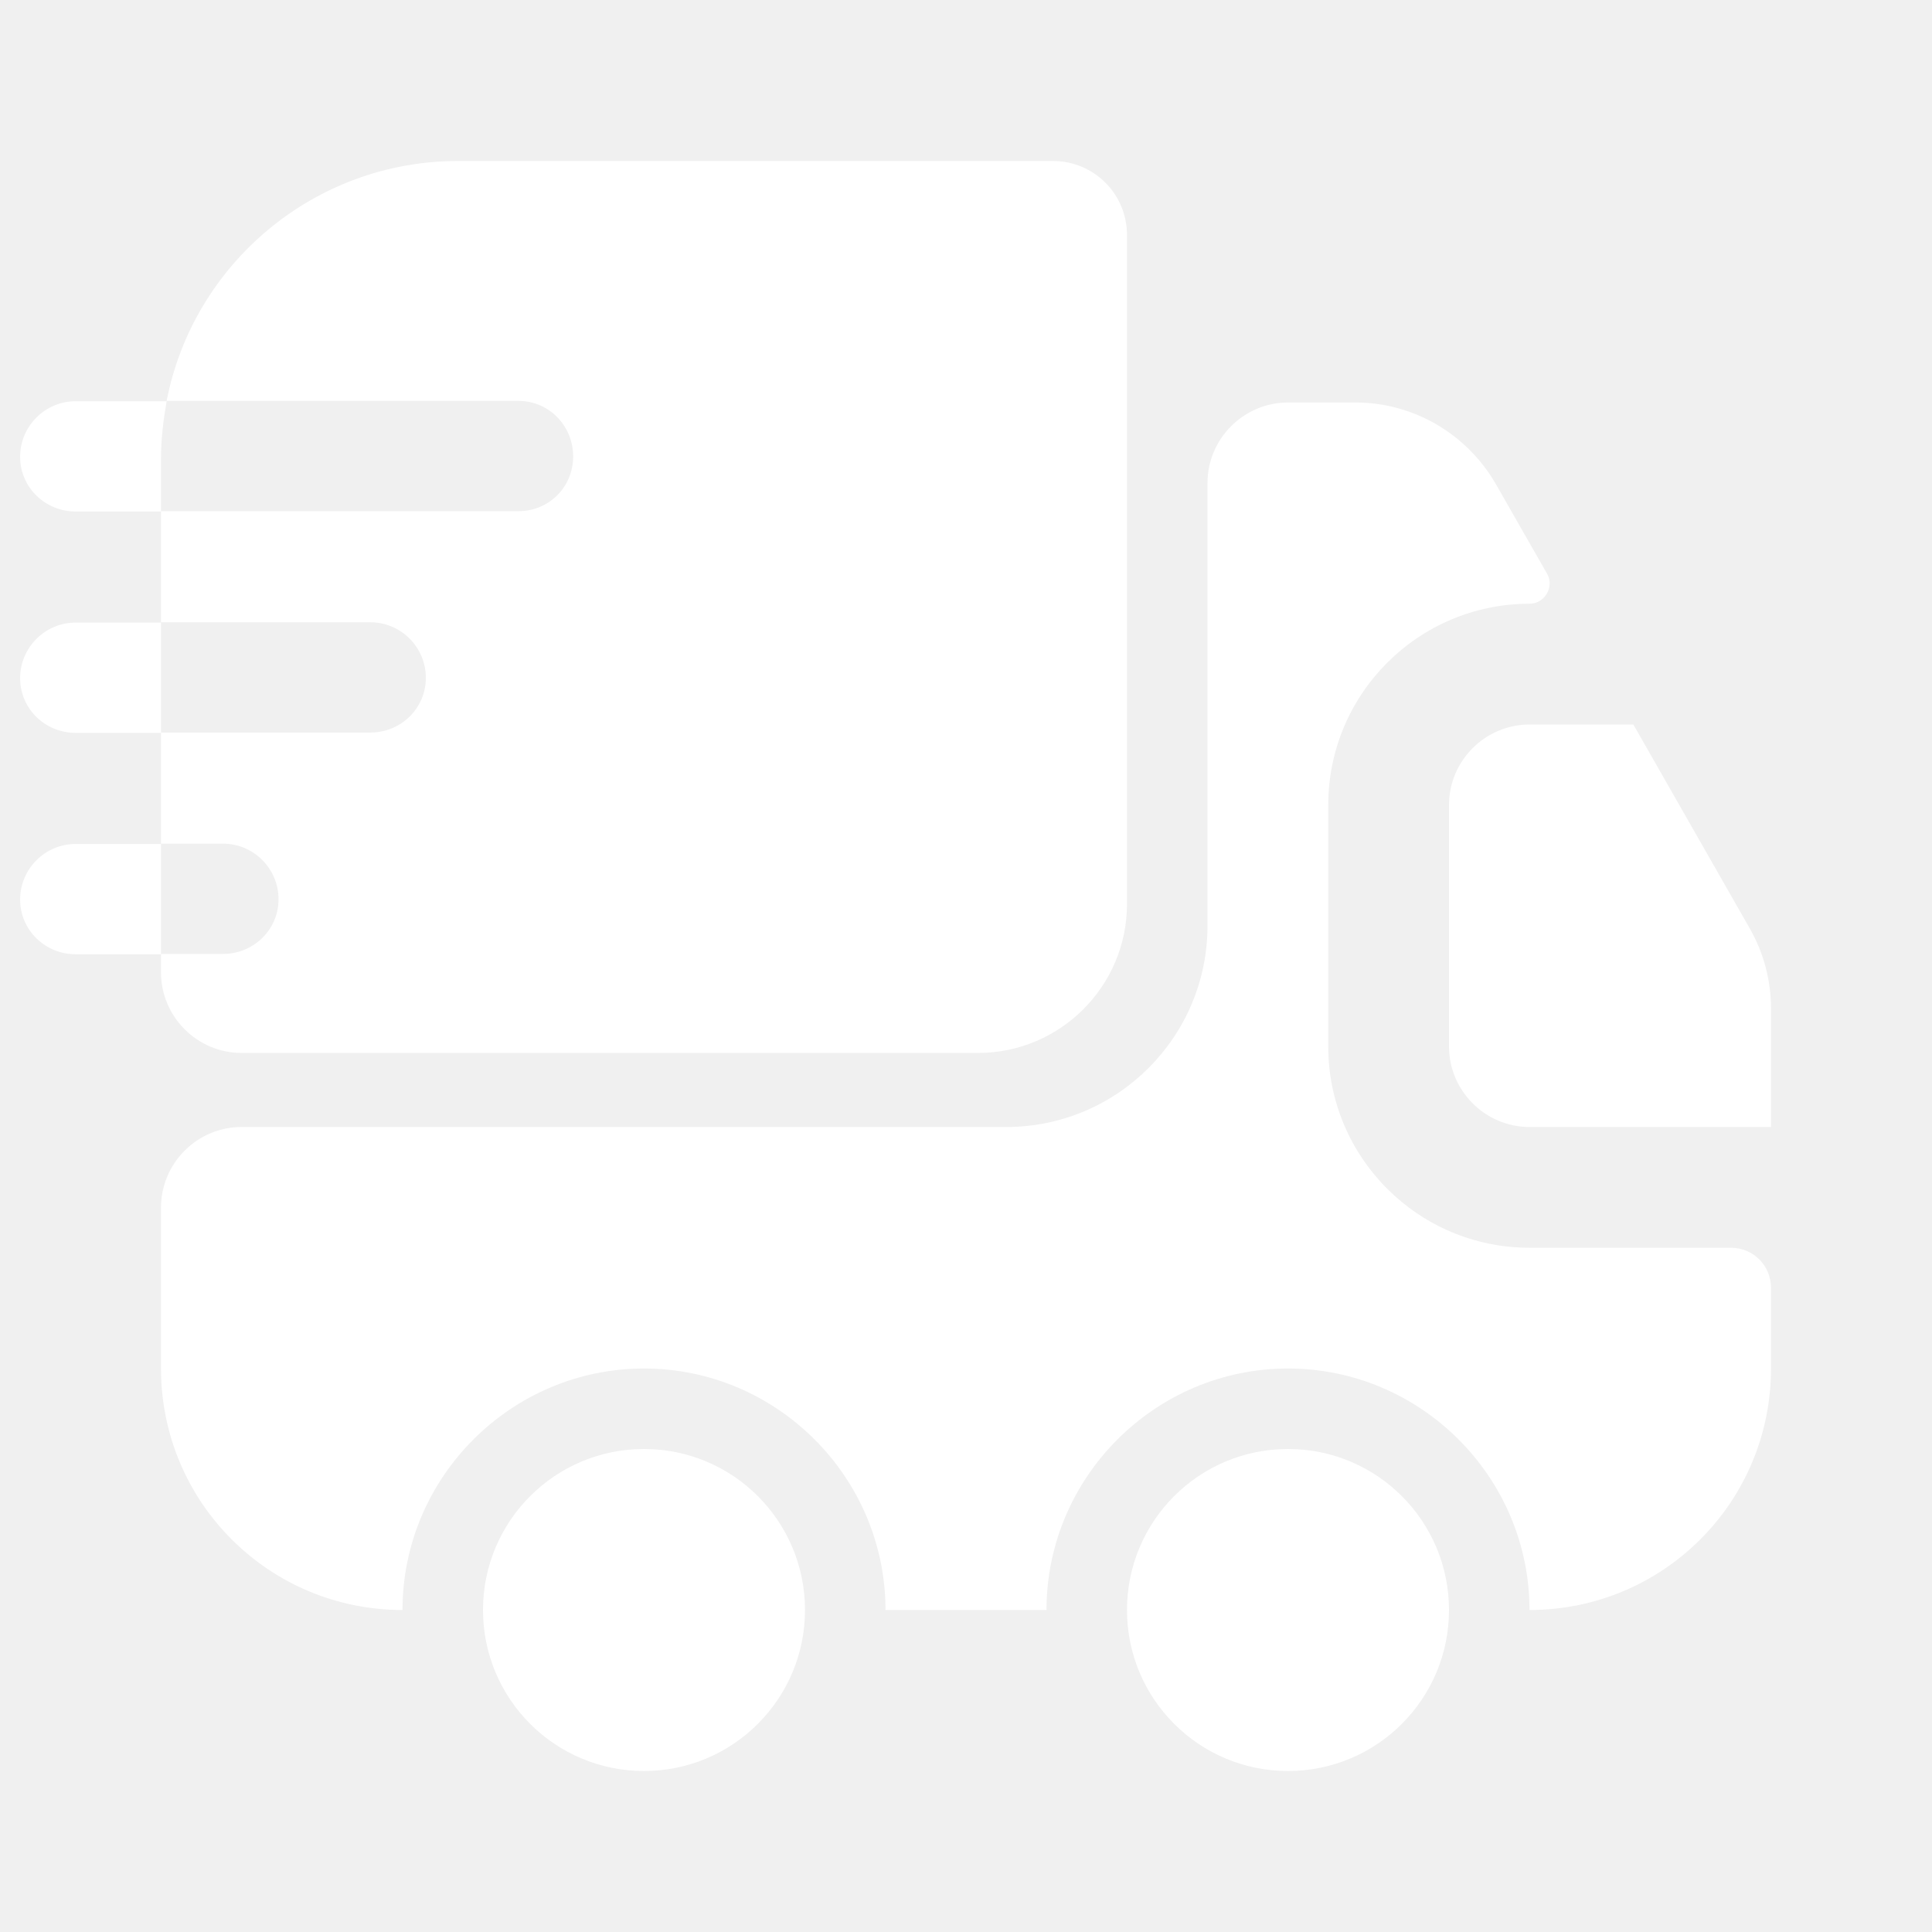
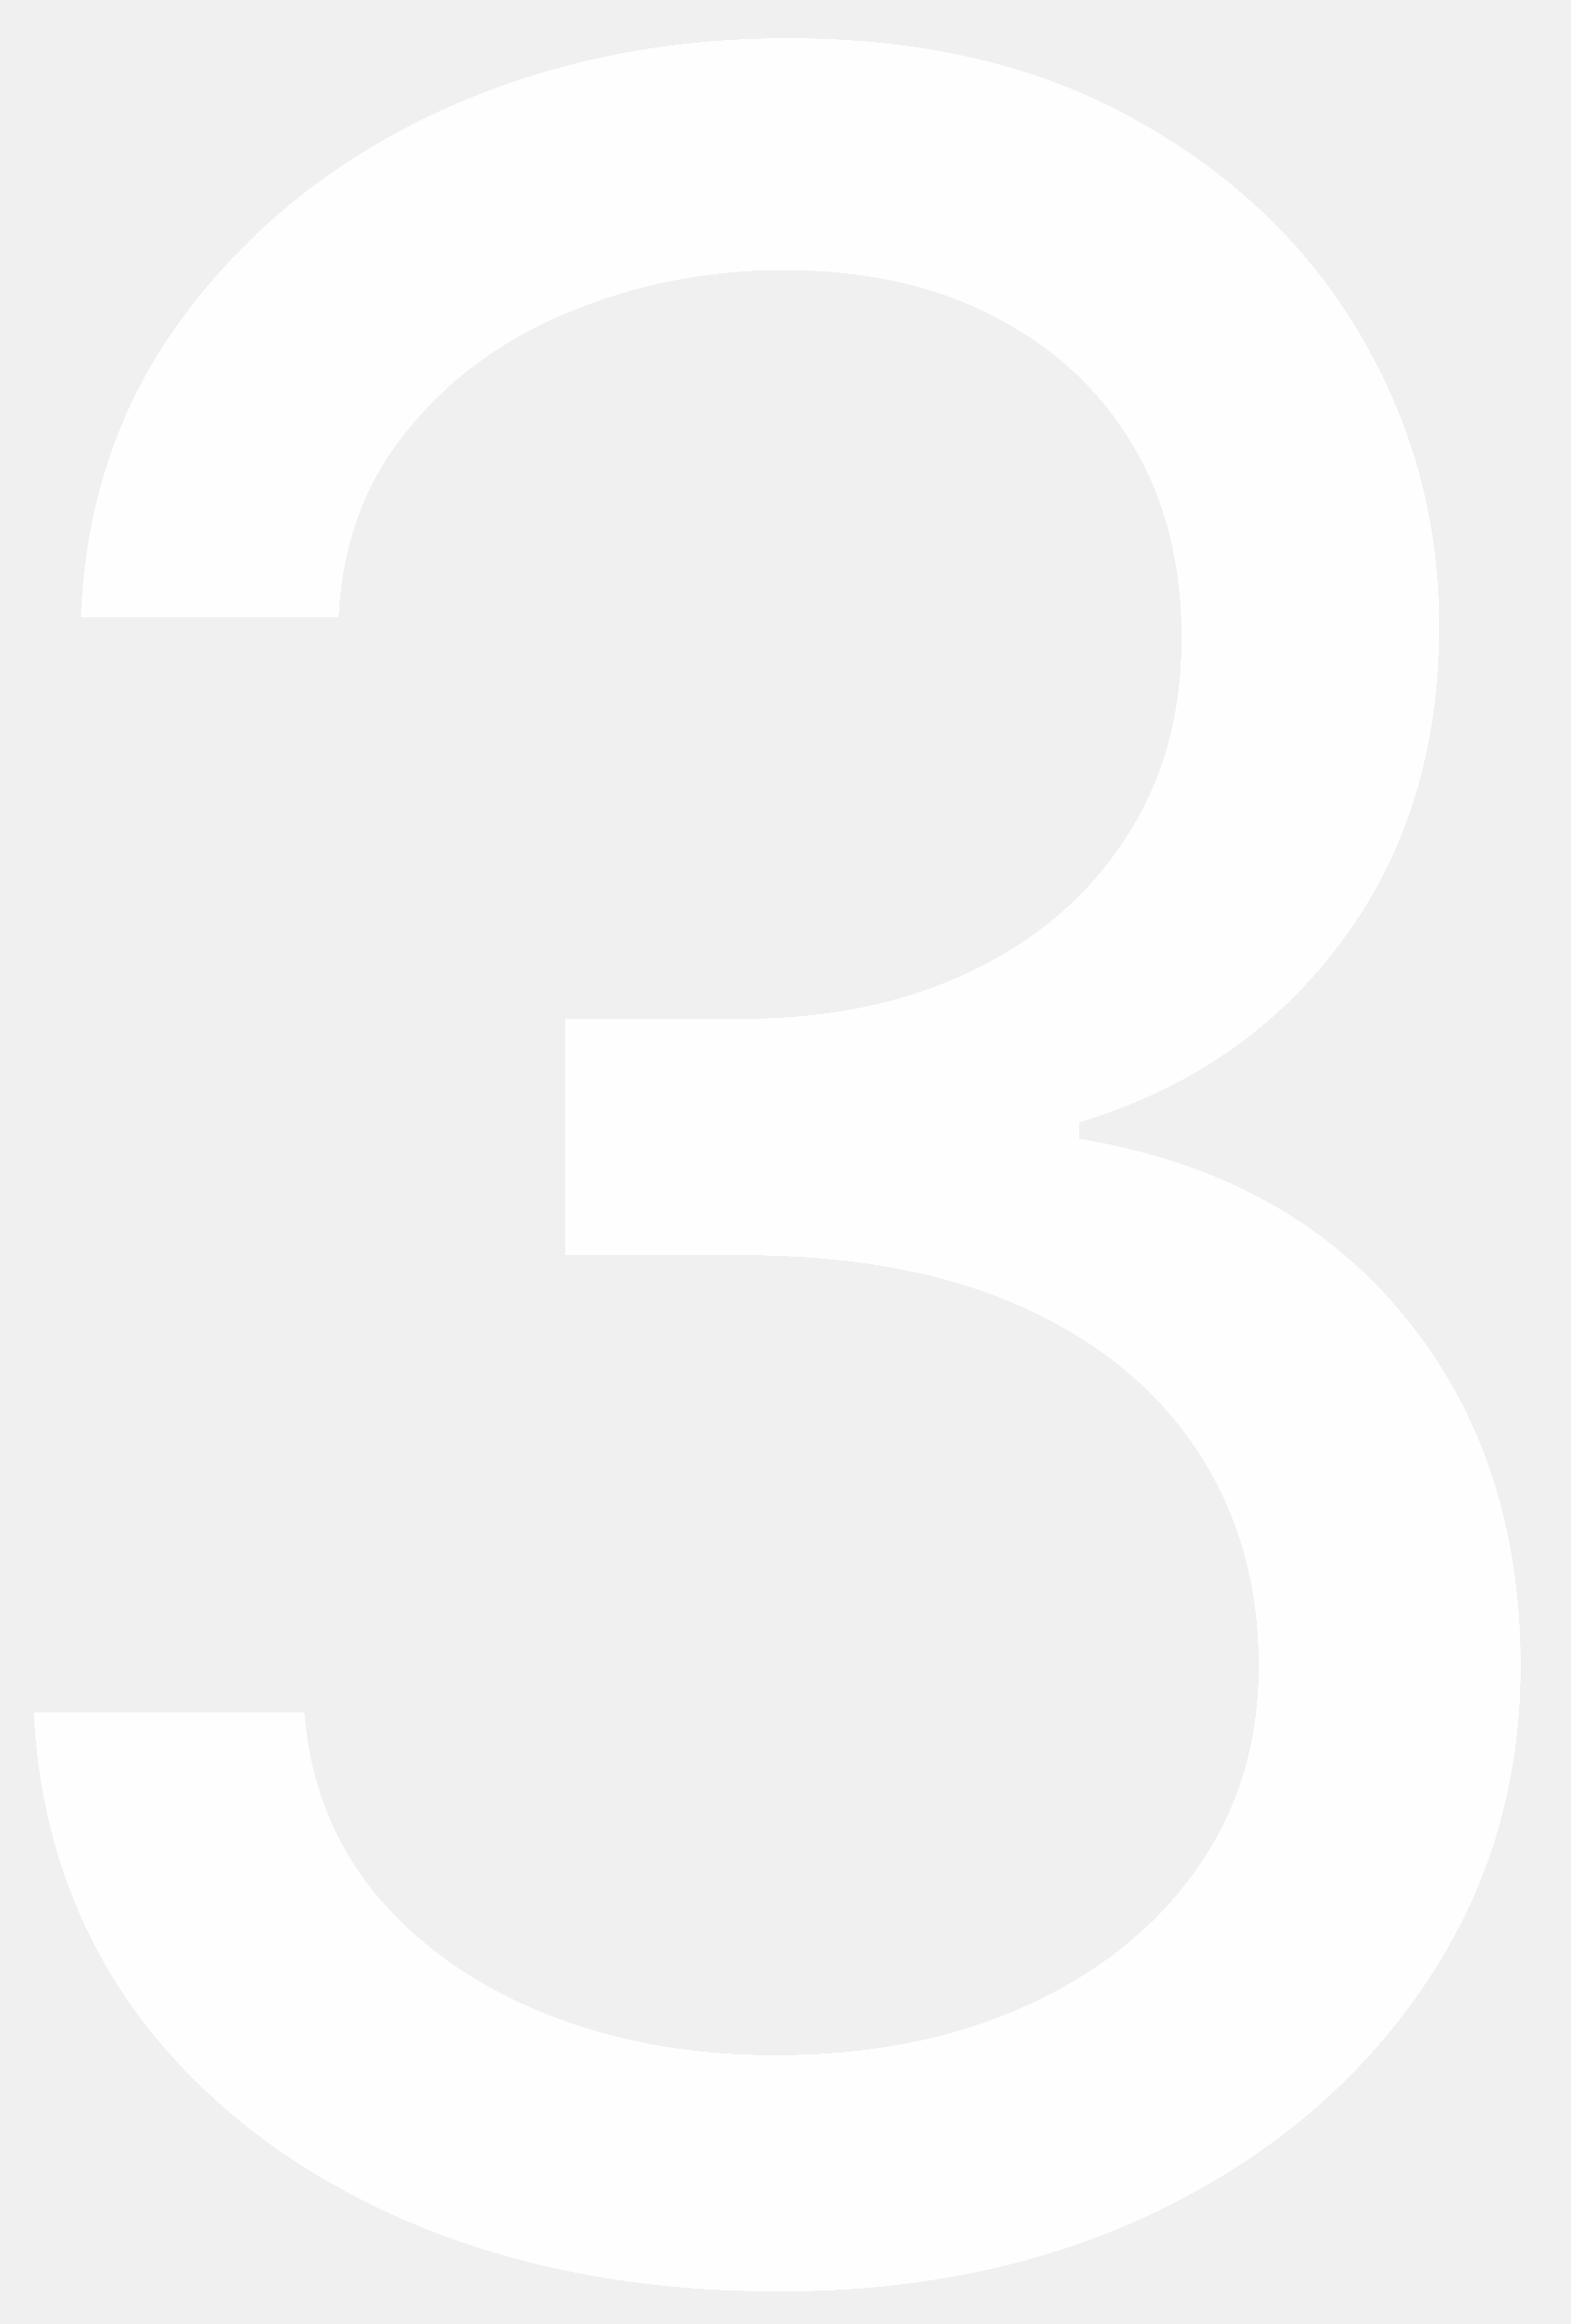
- <svg xmlns="http://www.w3.org/2000/svg" width="24" height="24" viewBox="0 0 24 24" fill="none">
-   <path d="M21.5 15.5C21.78 15.5 22 15.72 22 16V17C22 18.66 20.66 20 19 20C19 18.35 17.65 17 16 17C14.35 17 13 18.35 13 20H11C11 18.35 9.65 17 8 17C6.35 17 5 18.35 5 20C3.34 20 2 18.66 2 17V15C2 14.45 2.45 14 3 14H12.5C13.88 14 15 12.88 15 11.5V6C15 5.45 15.45 5 16 5H16.84C17.56 5 18.22 5.39 18.58 6.01L19.22 7.13C19.31 7.29 19.19 7.5 19 7.5C17.62 7.5 16.5 8.62 16.5 10V13C16.5 14.38 17.62 15.5 19 15.5H21.5Z" fill="white" />
-   <path d="M8 22C9.105 22 10 21.105 10 20C10 18.895 9.105 18 8 18C6.895 18 6 18.895 6 20C6 21.105 6.895 22 8 22Z" fill="white" />
-   <path d="M16 22C17.105 22 18 21.105 18 20C18 18.895 17.105 18 16 18C14.895 18 14 18.895 14 20C14 21.105 14.895 22 16 22Z" fill="white" />
-   <path d="M22 12.53V14H19C18.45 14 18 13.55 18 13V10C18 9.45 18.45 9 19 9H20.29L21.74 11.54C21.91 11.84 22 12.18 22 12.53Z" fill="white" />
-   <path d="M13.08 2H5.69C3.9 2 2.4 3.28 2.07 4.98H6.44C6.82 4.98 7.12 5.29 7.12 5.67C7.12 6.05 6.82 6.35 6.44 6.35H2V7.73H4.6C4.98 7.73 5.29 8.04 5.29 8.42C5.29 8.8 4.98 9.1 4.6 9.1H2V10.48H2.77C3.15 10.48 3.46 10.79 3.46 11.17C3.46 11.55 3.15 11.85 2.77 11.85H2V12.08C2 12.63 2.45 13.08 3 13.08H12.15C13.17 13.08 14 12.25 14 11.23V2.92C14 2.41 13.59 2 13.08 2Z" fill="white" />
-   <path d="M2.07 4.984H1.92H0.94C0.56 4.984 0.25 5.294 0.25 5.674C0.25 6.054 0.56 6.354 0.94 6.354H1.85H2V5.694C2 5.454 2.03 5.214 2.07 4.984Z" fill="white" />
-   <path d="M1.85 7.734H0.94C0.56 7.734 0.25 8.044 0.25 8.424C0.25 8.804 0.56 9.104 0.94 9.104H1.85H2V7.734H1.85Z" fill="white" />
-   <path d="M1.85 10.484H0.94C0.56 10.484 0.25 10.794 0.25 11.174C0.25 11.554 0.56 11.854 0.94 11.854H1.85H2V10.484H1.85Z" fill="white" />
+ <svg xmlns="http://www.w3.org/2000/svg" width="25" height="37" viewBox="0 0 25 37" fill="none">
+   <path d="M12.409 36.477C10.159 36.477 8.153 36.091 6.392 35.318C4.642 34.545 3.25 33.472 2.216 32.097C1.193 30.71 0.636 29.102 0.545 27.273H4.841C4.932 28.398 5.318 29.369 6 30.188C6.682 30.994 7.574 31.619 8.676 32.062C9.778 32.506 11 32.727 12.341 32.727C13.841 32.727 15.171 32.466 16.329 31.943C17.489 31.421 18.398 30.693 19.057 29.761C19.716 28.829 20.046 27.75 20.046 26.523C20.046 25.239 19.727 24.108 19.091 23.131C18.454 22.142 17.523 21.369 16.296 20.812C15.068 20.256 13.568 19.977 11.796 19.977H9V16.227H11.796C13.182 16.227 14.398 15.977 15.443 15.477C16.5 14.977 17.324 14.273 17.915 13.364C18.517 12.454 18.818 11.386 18.818 10.159C18.818 8.977 18.557 7.949 18.034 7.074C17.511 6.199 16.773 5.517 15.818 5.028C14.875 4.54 13.761 4.295 12.477 4.295C11.273 4.295 10.136 4.517 9.068 4.96C8.011 5.392 7.148 6.023 6.477 6.852C5.807 7.67 5.443 8.659 5.386 9.818H1.295C1.364 7.989 1.915 6.386 2.949 5.011C3.983 3.625 5.335 2.545 7.006 1.773C8.688 1 10.534 0.614 12.546 0.614C14.704 0.614 16.557 1.051 18.102 1.926C19.648 2.79 20.835 3.932 21.665 5.352C22.494 6.773 22.909 8.307 22.909 9.955C22.909 11.921 22.392 13.597 21.358 14.983C20.335 16.369 18.943 17.329 17.182 17.864V18.136C19.386 18.5 21.108 19.438 22.347 20.949C23.585 22.449 24.204 24.307 24.204 26.523C24.204 28.421 23.688 30.125 22.653 31.636C21.631 33.136 20.233 34.318 18.46 35.182C16.688 36.045 14.671 36.477 12.409 36.477Z" fill="#FEFEFE" />
+   <path d="M12.409 36.477C10.159 36.477 8.153 36.091 6.392 35.318C4.642 34.545 3.25 33.472 2.216 32.097C1.193 30.71 0.636 29.102 0.545 27.273H4.841C4.932 28.398 5.318 29.369 6 30.188C6.682 30.994 7.574 31.619 8.676 32.062C9.778 32.506 11 32.727 12.341 32.727C13.841 32.727 15.171 32.466 16.329 31.943C17.489 31.421 18.398 30.693 19.057 29.761C19.716 28.829 20.046 27.75 20.046 26.523C20.046 25.239 19.727 24.108 19.091 23.131C18.454 22.142 17.523 21.369 16.296 20.812C15.068 20.256 13.568 19.977 11.796 19.977H9V16.227H11.796C13.182 16.227 14.398 15.977 15.443 15.477C16.5 14.977 17.324 14.273 17.915 13.364C18.517 12.454 18.818 11.386 18.818 10.159C18.818 8.977 18.557 7.949 18.034 7.074C17.511 6.199 16.773 5.517 15.818 5.028C14.875 4.54 13.761 4.295 12.477 4.295C11.273 4.295 10.136 4.517 9.068 4.96C8.011 5.392 7.148 6.023 6.477 6.852C5.807 7.67 5.443 8.659 5.386 9.818H1.295C1.364 7.989 1.915 6.386 2.949 5.011C3.983 3.625 5.335 2.545 7.006 1.773C8.688 1 10.534 0.614 12.546 0.614C14.704 0.614 16.557 1.051 18.102 1.926C19.648 2.79 20.835 3.932 21.665 5.352C22.494 6.773 22.909 8.307 22.909 9.955C22.909 11.921 22.392 13.597 21.358 14.983C20.335 16.369 18.943 17.329 17.182 17.864V18.136C19.386 18.5 21.108 19.438 22.347 20.949C23.585 22.449 24.204 24.307 24.204 26.523C24.204 28.421 23.688 30.125 22.653 31.636C21.631 33.136 20.233 34.318 18.46 35.182C16.688 36.045 14.671 36.477 12.409 36.477Z" fill="#FEFEFE" />
+   <path d="M12.409 36.477C10.159 36.477 8.153 36.091 6.392 35.318C4.642 34.545 3.25 33.472 2.216 32.097C1.193 30.71 0.636 29.102 0.545 27.273H4.841C4.932 28.398 5.318 29.369 6 30.188C6.682 30.994 7.574 31.619 8.676 32.062C9.778 32.506 11 32.727 12.341 32.727C13.841 32.727 15.171 32.466 16.329 31.943C17.489 31.421 18.398 30.693 19.057 29.761C19.716 28.829 20.046 27.75 20.046 26.523C20.046 25.239 19.727 24.108 19.091 23.131C18.454 22.142 17.523 21.369 16.296 20.812C15.068 20.256 13.568 19.977 11.796 19.977H9V16.227H11.796C13.182 16.227 14.398 15.977 15.443 15.477C16.5 14.977 17.324 14.273 17.915 13.364C18.517 12.454 18.818 11.386 18.818 10.159C18.818 8.977 18.557 7.949 18.034 7.074C17.511 6.199 16.773 5.517 15.818 5.028C14.875 4.54 13.761 4.295 12.477 4.295C11.273 4.295 10.136 4.517 9.068 4.96C8.011 5.392 7.148 6.023 6.477 6.852C5.807 7.67 5.443 8.659 5.386 9.818H1.295C1.364 7.989 1.915 6.386 2.949 5.011C3.983 3.625 5.335 2.545 7.006 1.773C8.688 1 10.534 0.614 12.546 0.614C14.704 0.614 16.557 1.051 18.102 1.926C19.648 2.79 20.835 3.932 21.665 5.352C22.494 6.773 22.909 8.307 22.909 9.955C22.909 11.921 22.392 13.597 21.358 14.983C20.335 16.369 18.943 17.329 17.182 17.864V18.136C19.386 18.5 21.108 19.438 22.347 20.949C23.585 22.449 24.204 24.307 24.204 26.523C24.204 28.421 23.688 30.125 22.653 31.636C21.631 33.136 20.233 34.318 18.46 35.182C16.688 36.045 14.671 36.477 12.409 36.477Z" fill="#FEFEFE" />
+   <path d="M12.409 36.477C10.159 36.477 8.153 36.091 6.392 35.318C4.642 34.545 3.25 33.472 2.216 32.097C1.193 30.71 0.636 29.102 0.545 27.273H4.841C4.932 28.398 5.318 29.369 6 30.188C6.682 30.994 7.574 31.619 8.676 32.062C9.778 32.506 11 32.727 12.341 32.727C13.841 32.727 15.171 32.466 16.329 31.943C17.489 31.421 18.398 30.693 19.057 29.761C19.716 28.829 20.046 27.75 20.046 26.523C20.046 25.239 19.727 24.108 19.091 23.131C18.454 22.142 17.523 21.369 16.296 20.812C15.068 20.256 13.568 19.977 11.796 19.977H9V16.227H11.796C13.182 16.227 14.398 15.977 15.443 15.477C16.5 14.977 17.324 14.273 17.915 13.364C18.517 12.454 18.818 11.386 18.818 10.159C18.818 8.977 18.557 7.949 18.034 7.074C17.511 6.199 16.773 5.517 15.818 5.028C14.875 4.54 13.761 4.295 12.477 4.295C11.273 4.295 10.136 4.517 9.068 4.96C8.011 5.392 7.148 6.023 6.477 6.852C5.807 7.67 5.443 8.659 5.386 9.818H1.295C1.364 7.989 1.915 6.386 2.949 5.011C3.983 3.625 5.335 2.545 7.006 1.773C8.688 1 10.534 0.614 12.546 0.614C14.704 0.614 16.557 1.051 18.102 1.926C19.648 2.79 20.835 3.932 21.665 5.352C22.494 6.773 22.909 8.307 22.909 9.955C22.909 11.921 22.392 13.597 21.358 14.983C20.335 16.369 18.943 17.329 17.182 17.864V18.136C19.386 18.5 21.108 19.438 22.347 20.949C23.585 22.449 24.204 24.307 24.204 26.523C24.204 28.421 23.688 30.125 22.653 31.636C21.631 33.136 20.233 34.318 18.46 35.182C16.688 36.045 14.671 36.477 12.409 36.477Z" fill="#FEFEFE" />
+   <path d="M12.409 36.477C10.159 36.477 8.153 36.091 6.392 35.318C4.642 34.545 3.25 33.472 2.216 32.097C1.193 30.71 0.636 29.102 0.545 27.273H4.841C4.932 28.398 5.318 29.369 6 30.188C6.682 30.994 7.574 31.619 8.676 32.062C9.778 32.506 11 32.727 12.341 32.727C13.841 32.727 15.171 32.466 16.329 31.943C17.489 31.421 18.398 30.693 19.057 29.761C19.716 28.829 20.046 27.75 20.046 26.523C20.046 25.239 19.727 24.108 19.091 23.131C18.454 22.142 17.523 21.369 16.296 20.812C15.068 20.256 13.568 19.977 11.796 19.977H9V16.227H11.796C13.182 16.227 14.398 15.977 15.443 15.477C16.5 14.977 17.324 14.273 17.915 13.364C18.517 12.454 18.818 11.386 18.818 10.159C18.818 8.977 18.557 7.949 18.034 7.074C17.511 6.199 16.773 5.517 15.818 5.028C14.875 4.54 13.761 4.295 12.477 4.295C11.273 4.295 10.136 4.517 9.068 4.96C8.011 5.392 7.148 6.023 6.477 6.852C5.807 7.67 5.443 8.659 5.386 9.818H1.295C1.364 7.989 1.915 6.386 2.949 5.011C3.983 3.625 5.335 2.545 7.006 1.773C8.688 1 10.534 0.614 12.546 0.614C14.704 0.614 16.557 1.051 18.102 1.926C19.648 2.79 20.835 3.932 21.665 5.352C22.494 6.773 22.909 8.307 22.909 9.955C22.909 11.921 22.392 13.597 21.358 14.983C20.335 16.369 18.943 17.329 17.182 17.864V18.136C19.386 18.5 21.108 19.438 22.347 20.949C23.585 22.449 24.204 24.307 24.204 26.523C24.204 28.421 23.688 30.125 22.653 31.636C21.631 33.136 20.233 34.318 18.46 35.182C16.688 36.045 14.671 36.477 12.409 36.477Z" fill="#FEFEFE" />
+   <path d="M12.409 36.477C10.159 36.477 8.153 36.091 6.392 35.318C4.642 34.545 3.25 33.472 2.216 32.097C1.193 30.71 0.636 29.102 0.545 27.273H4.841C4.932 28.398 5.318 29.369 6 30.188C6.682 30.994 7.574 31.619 8.676 32.062C9.778 32.506 11 32.727 12.341 32.727C13.841 32.727 15.171 32.466 16.329 31.943C17.489 31.421 18.398 30.693 19.057 29.761C19.716 28.829 20.046 27.75 20.046 26.523C20.046 25.239 19.727 24.108 19.091 23.131C18.454 22.142 17.523 21.369 16.296 20.812C15.068 20.256 13.568 19.977 11.796 19.977H9V16.227H11.796C13.182 16.227 14.398 15.977 15.443 15.477C16.5 14.977 17.324 14.273 17.915 13.364C18.517 12.454 18.818 11.386 18.818 10.159C18.818 8.977 18.557 7.949 18.034 7.074C17.511 6.199 16.773 5.517 15.818 5.028C14.875 4.54 13.761 4.295 12.477 4.295C11.273 4.295 10.136 4.517 9.068 4.96C8.011 5.392 7.148 6.023 6.477 6.852C5.807 7.67 5.443 8.659 5.386 9.818H1.295C1.364 7.989 1.915 6.386 2.949 5.011C3.983 3.625 5.335 2.545 7.006 1.773C8.688 1 10.534 0.614 12.546 0.614C14.704 0.614 16.557 1.051 18.102 1.926C19.648 2.79 20.835 3.932 21.665 5.352C22.494 6.773 22.909 8.307 22.909 9.955C22.909 11.921 22.392 13.597 21.358 14.983C20.335 16.369 18.943 17.329 17.182 17.864V18.136C19.386 18.5 21.108 19.438 22.347 20.949C23.585 22.449 24.204 24.307 24.204 26.523C24.204 28.421 23.688 30.125 22.653 31.636C21.631 33.136 20.233 34.318 18.46 35.182C16.688 36.045 14.671 36.477 12.409 36.477Z" fill="#FEFEFE" />
</svg>
